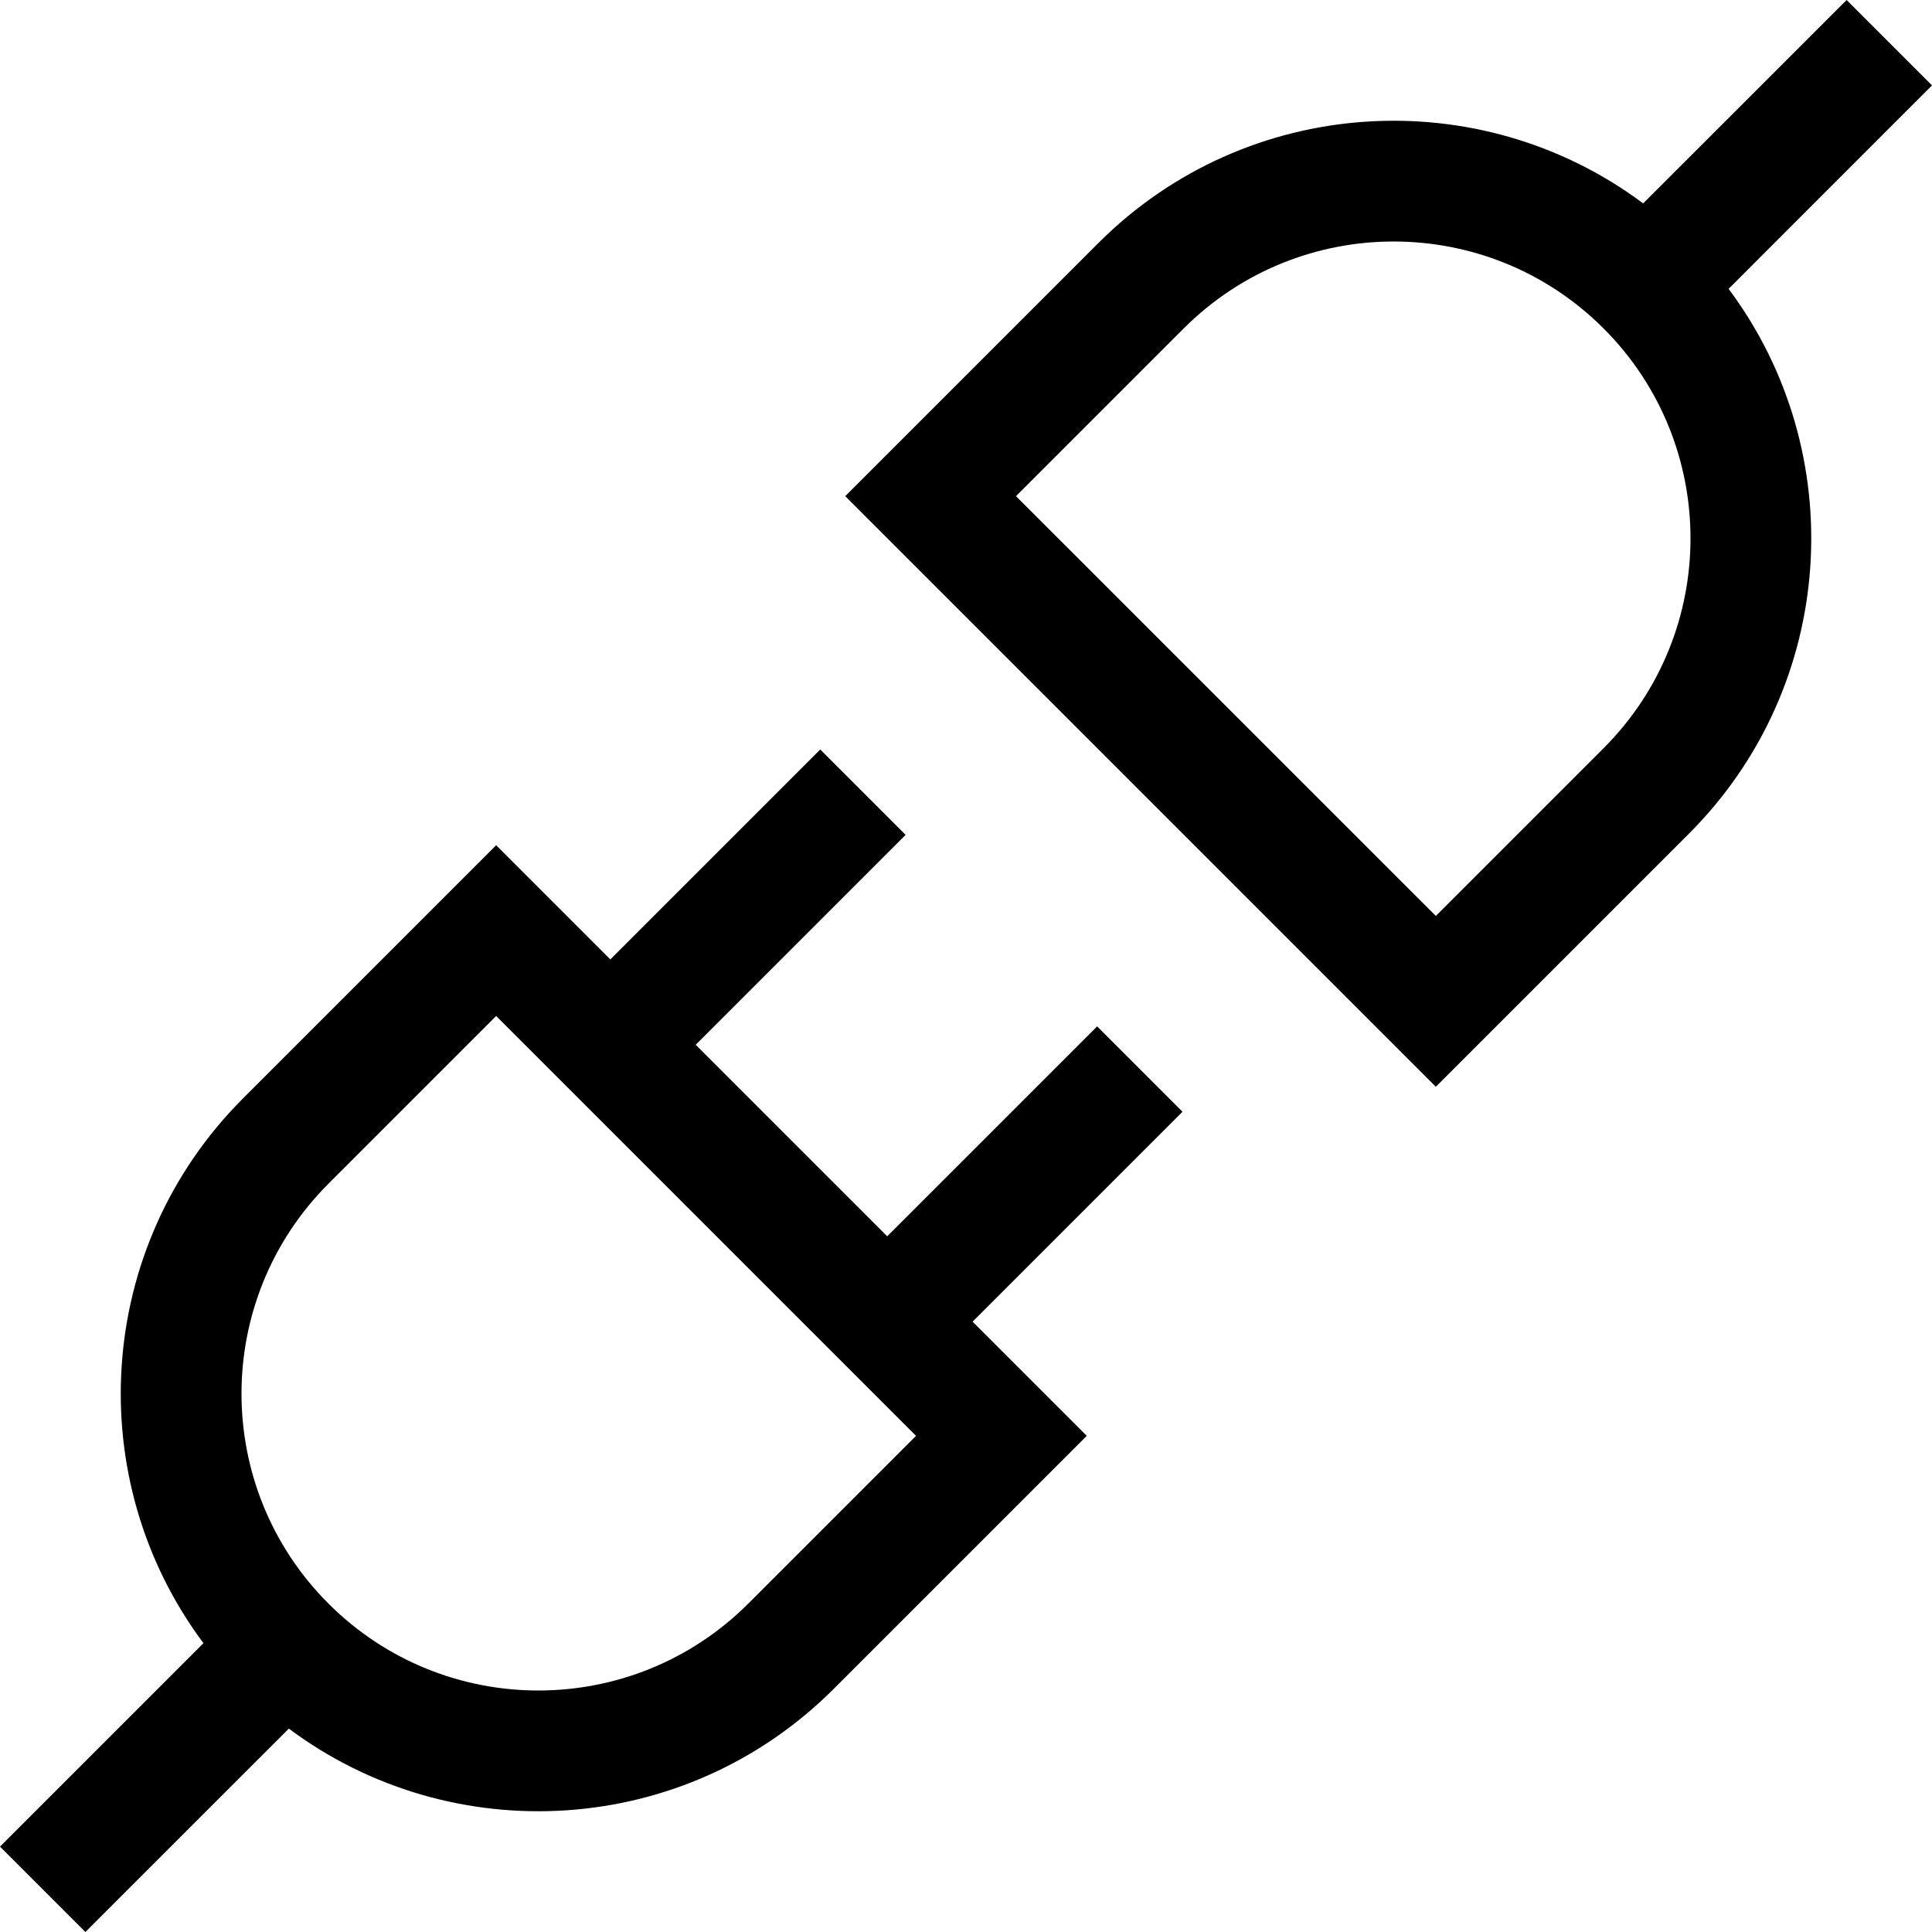
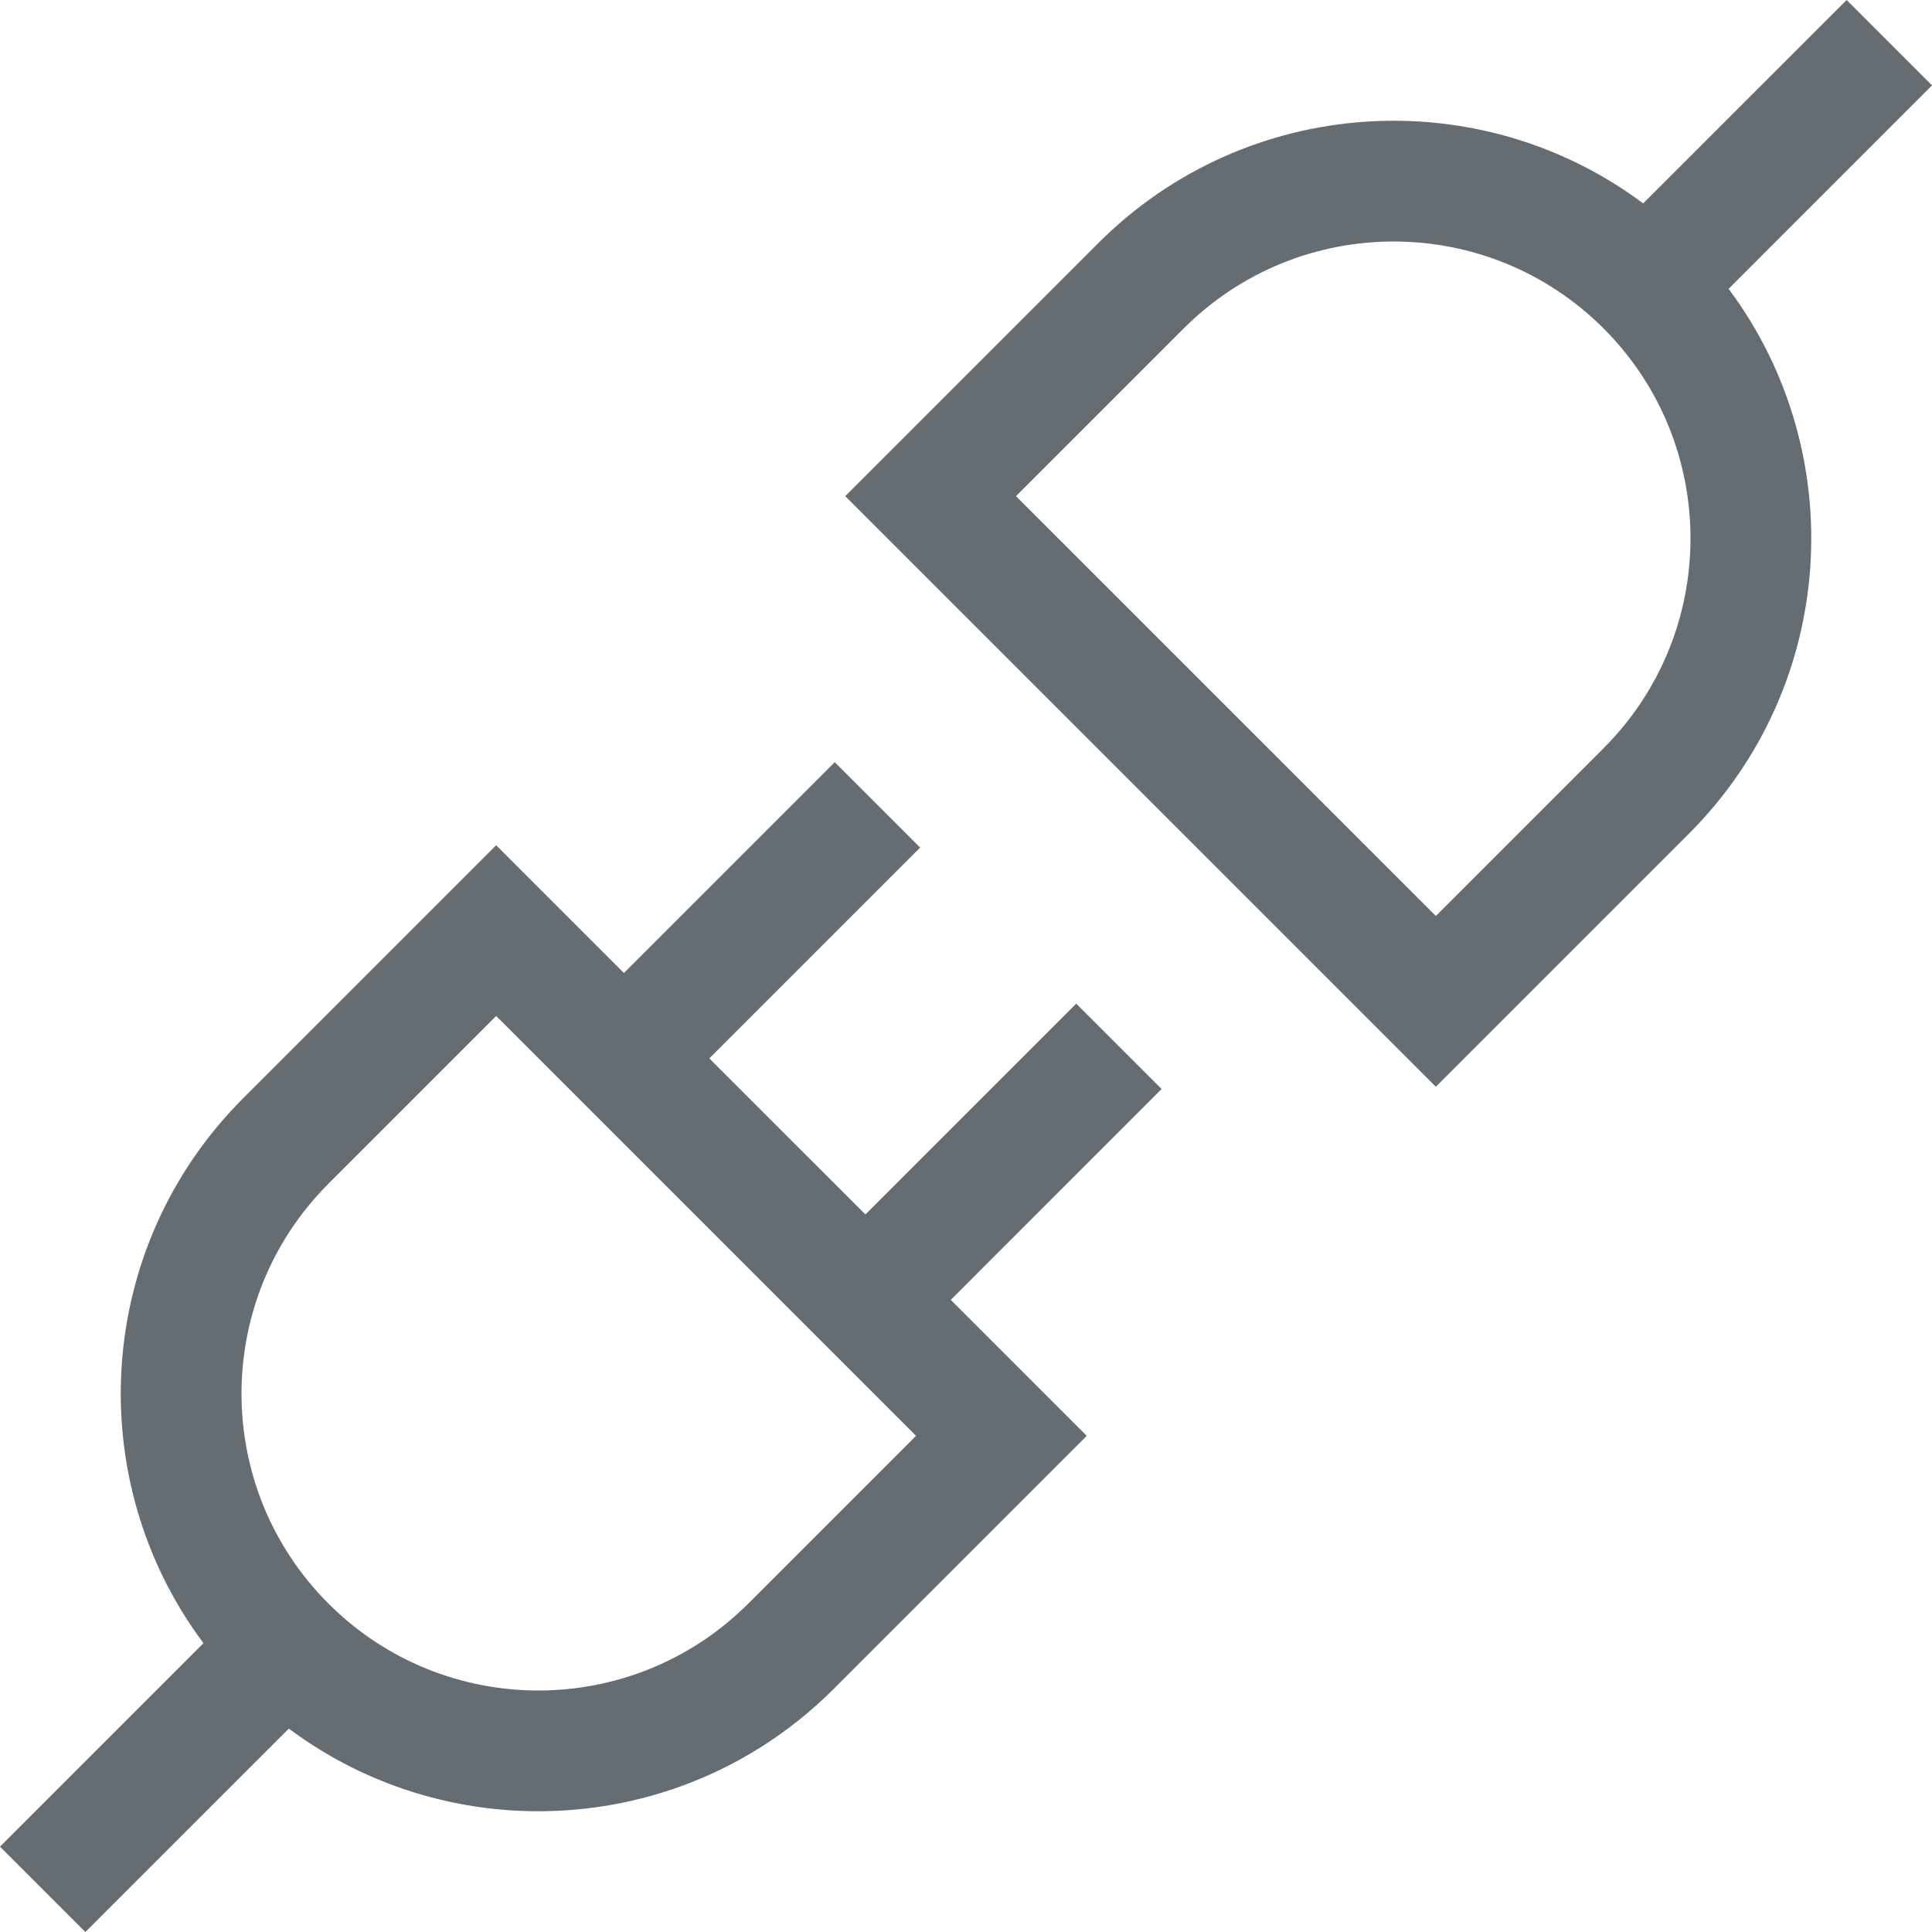
<svg xmlns="http://www.w3.org/2000/svg" width="32" height="32" viewBox="0 0 32 32" fill="none">
-   <path fill-rule="evenodd" clip-rule="evenodd" d="M32 1.414L28.631 4.784C30.654 7.492 30.435 11.347 27.974 13.808L23.782 18L14 8.218L18.192 4.026C20.653 1.565 24.508 1.346 27.216 3.369L30.586 0L32 1.414ZM26.56 12.393C28.48 10.473 28.48 7.36 26.56 5.44C24.64 3.52 21.527 3.52 19.606 5.44L16.828 8.218L23.782 15.171L26.56 12.393ZM5.44 26.56C3.52 24.64 3.52 21.527 5.44 19.606L8.218 16.828L15.172 23.782L12.394 26.56C10.473 28.48 7.36 28.48 5.44 26.56ZM8.218 14L4.026 18.192C1.565 20.653 1.346 24.508 3.37 27.216L0 30.586L1.414 32L4.784 28.631C7.492 30.654 11.347 30.435 13.808 27.974L18 23.782L16.109 21.891L19.586 18.414L18.172 17L14.695 20.477L11.523 17.305L15 13.828L13.586 12.414L10.109 15.891L8.218 14Z" fill="black" />
+   <path fill-rule="evenodd" clip-rule="evenodd" d="M32 1.414L28.631 4.784C30.654 7.492 30.435 11.347 27.974 13.808L23.782 18L14 8.218L18.192 4.026C20.653 1.565 24.508 1.346 27.216 3.369L30.586 0L32 1.414ZM26.56 12.393C28.48 10.473 28.48 7.36 26.56 5.44C24.64 3.52 21.527 3.52 19.606 5.44L16.828 8.218L23.782 15.171L26.56 12.393ZM0 30.586L3.37 27.216C1.346 24.508 1.565 20.653 4.026 18.192L8.218 14L10.334 16.116L13.826 12.624L15.24 14.038L11.748 17.53L14.334 20.115L17.826 16.623L19.24 18.037L15.748 21.53L18 23.782L13.808 27.974C11.347 30.435 7.492 30.654 4.784 28.631L1.414 32L0 30.586ZM5.44 19.606C3.52 21.527 3.52 24.64 5.44 26.56C7.36 28.48 10.473 28.48 12.394 26.56L15.172 23.782L8.218 16.828L5.44 19.606Z" fill="#656C72" />
</svg>
